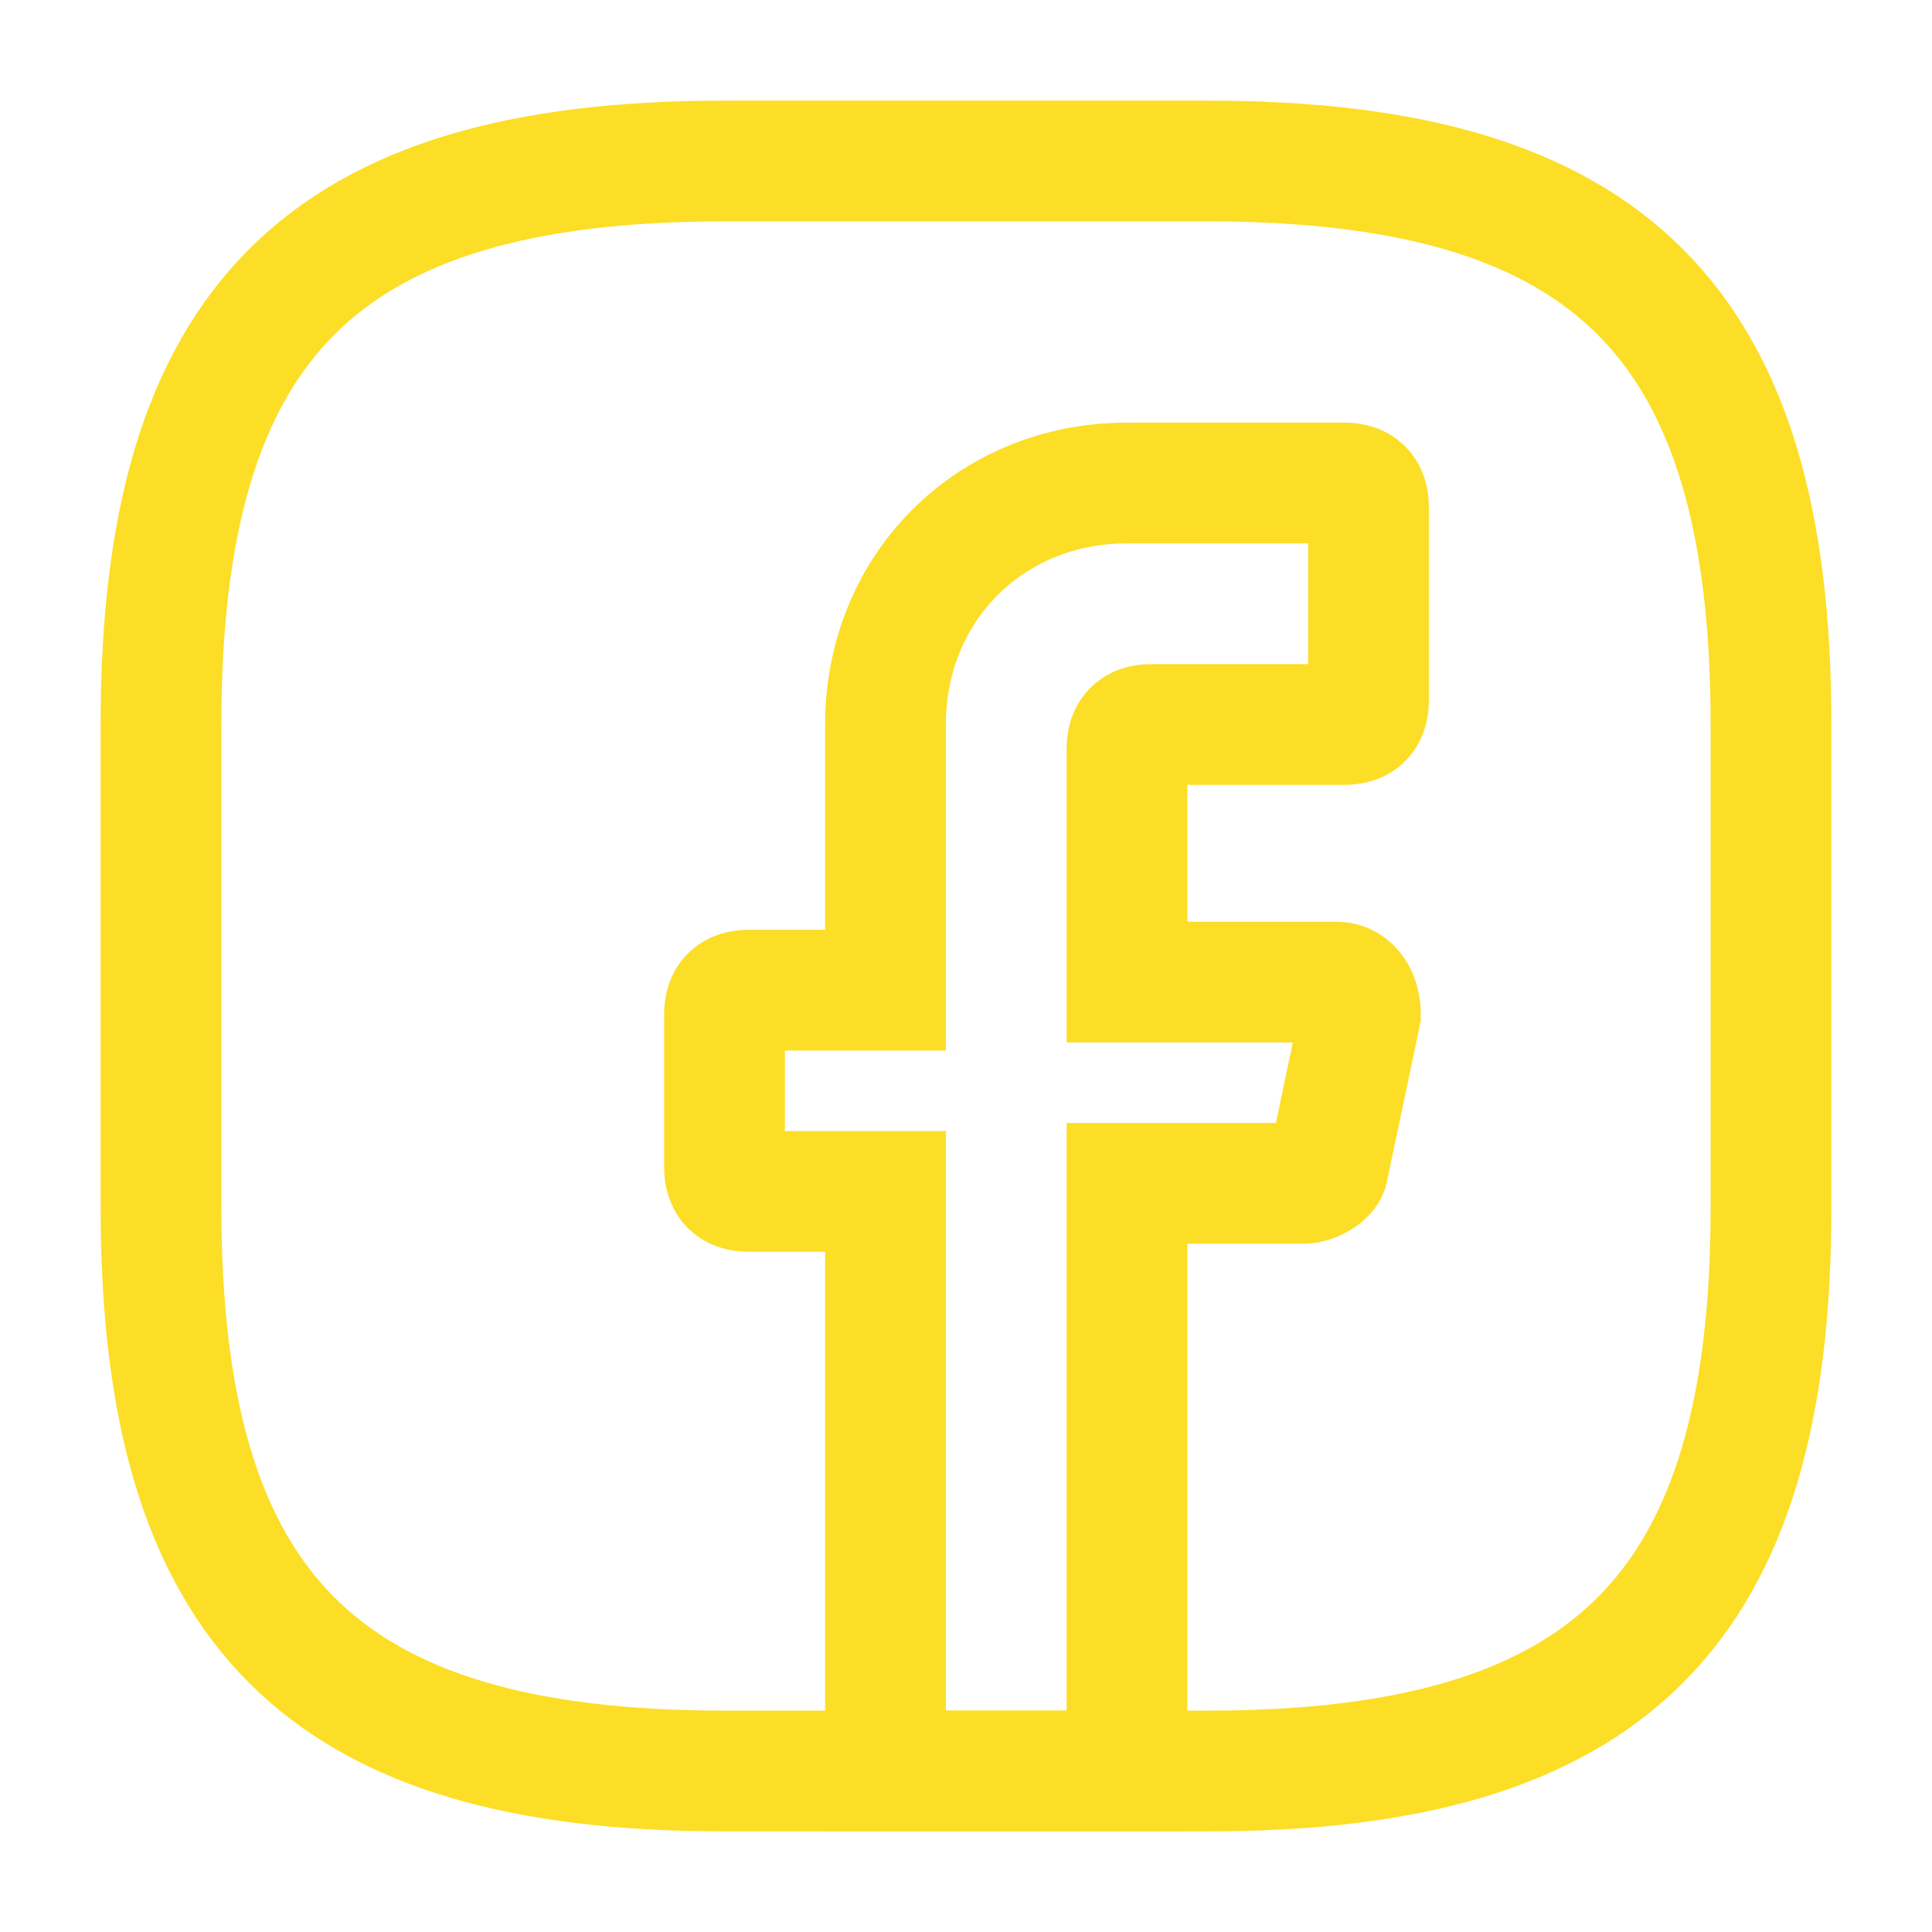
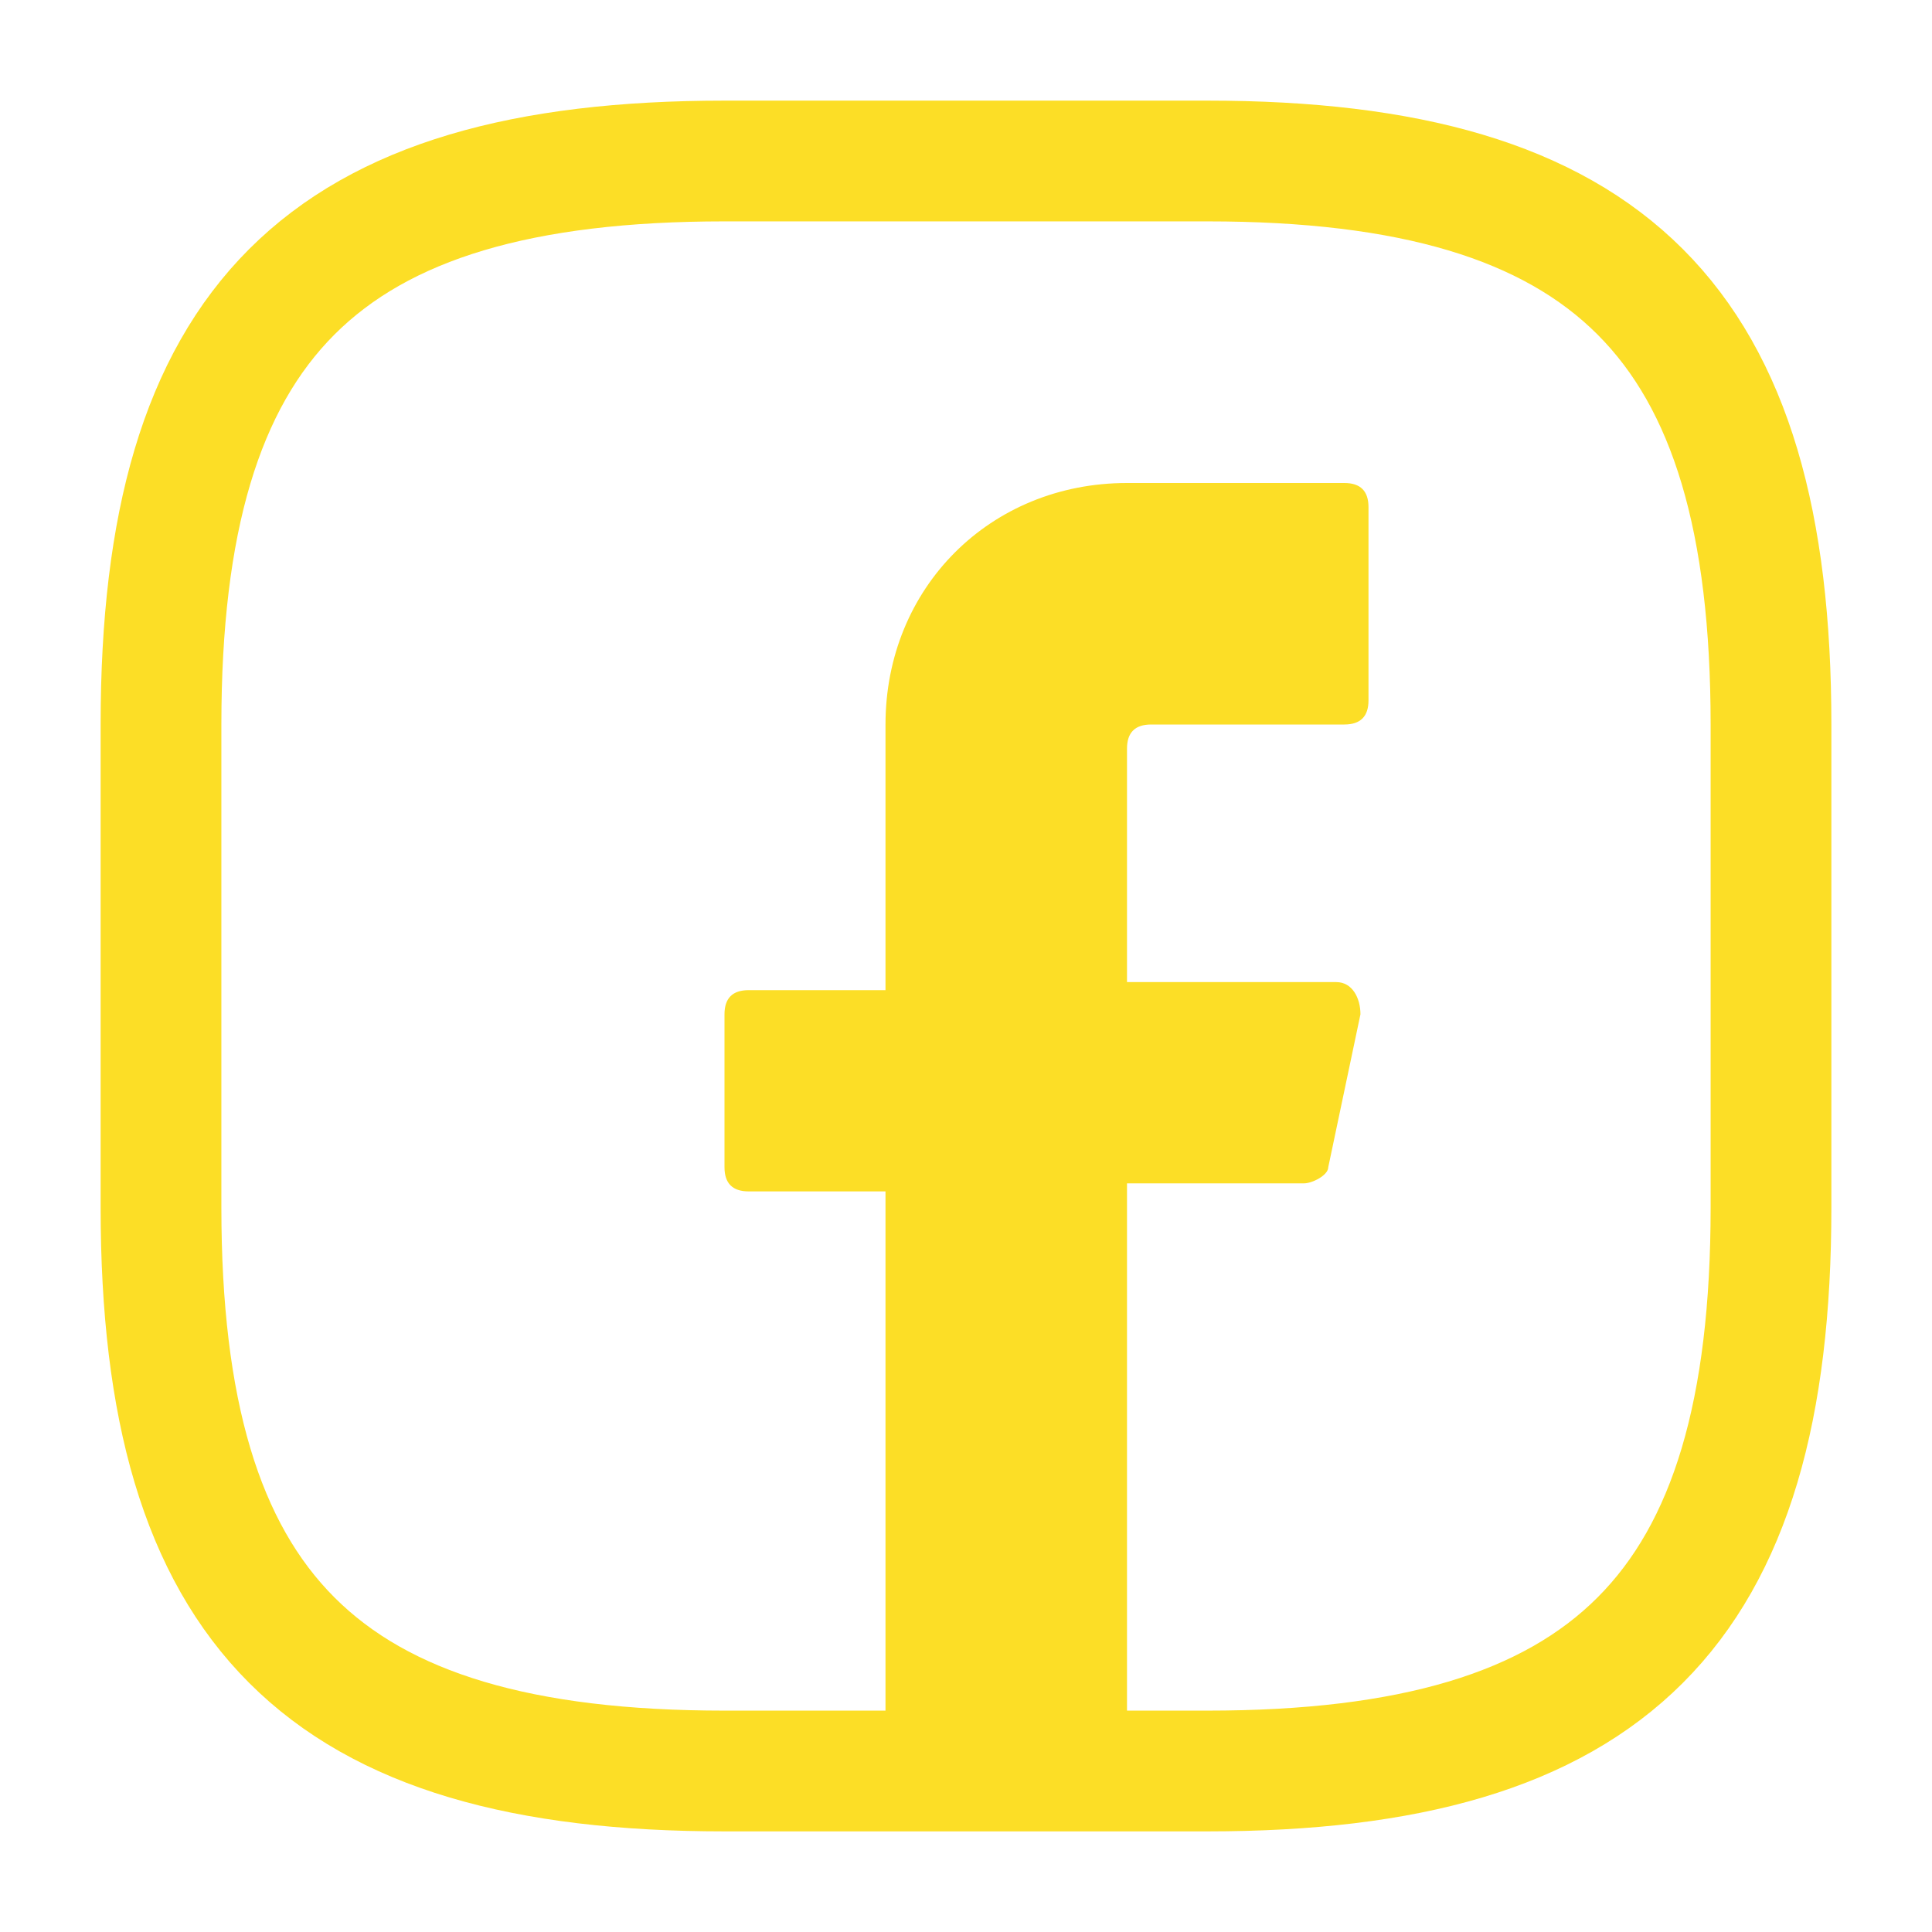
<svg xmlns="http://www.w3.org/2000/svg" width="24" height="24" viewBox="0 0 24 24" fill="none">
-   <path d="M14 9.3V12.2H16.6C16.8 12.2 16.9 12.4 16.9 12.6L16.5 14.5C16.5 14.6 16.3 14.7 16.2 14.7H14V22H11V14.8H9.3C9.1 14.8 9 14.7 9 14.5V12.6C9 12.4 9.1 12.3 9.3 12.3H11V9C11 7.3 12.3 6 14 6H16.7C16.9 6 17 6.1 17 6.3V8.7C17 8.9 16.9 9 16.7 9H14.3C14.1 9 14 9.1 14 9.3V9.3Z" stroke="#FCDE26" stroke-width="1.5" stroke-miterlimit="10" stroke-linecap="round" />
+   <path d="M14 9.3V12.2H16.6C16.8 12.2 16.9 12.4 16.9 12.6L16.5 14.5C16.5 14.6 16.3 14.7 16.2 14.7H14V22H11V14.8H9.3C9.1 14.8 9 14.7 9 14.5V12.6C9 12.4 9.1 12.3 9.3 12.3H11V9C11 7.3 12.3 6 14 6H16.7C16.9 6 17 6.1 17 6.3V8.7C17 8.9 16.9 9 16.7 9H14.3C14.1 9 14 9.1 14 9.3V9.3Z" fill="#FCDE26" />
  <path d="M15 22H9C4 22 2 20 2 15V9C2 4 4 2 9 2H15C20 2 22 4 22 9V15C22 20 20 22 15 22Z" stroke="#FCDE26" stroke-width="1.5" stroke-linecap="round" stroke-linejoin="round" />
</svg>
